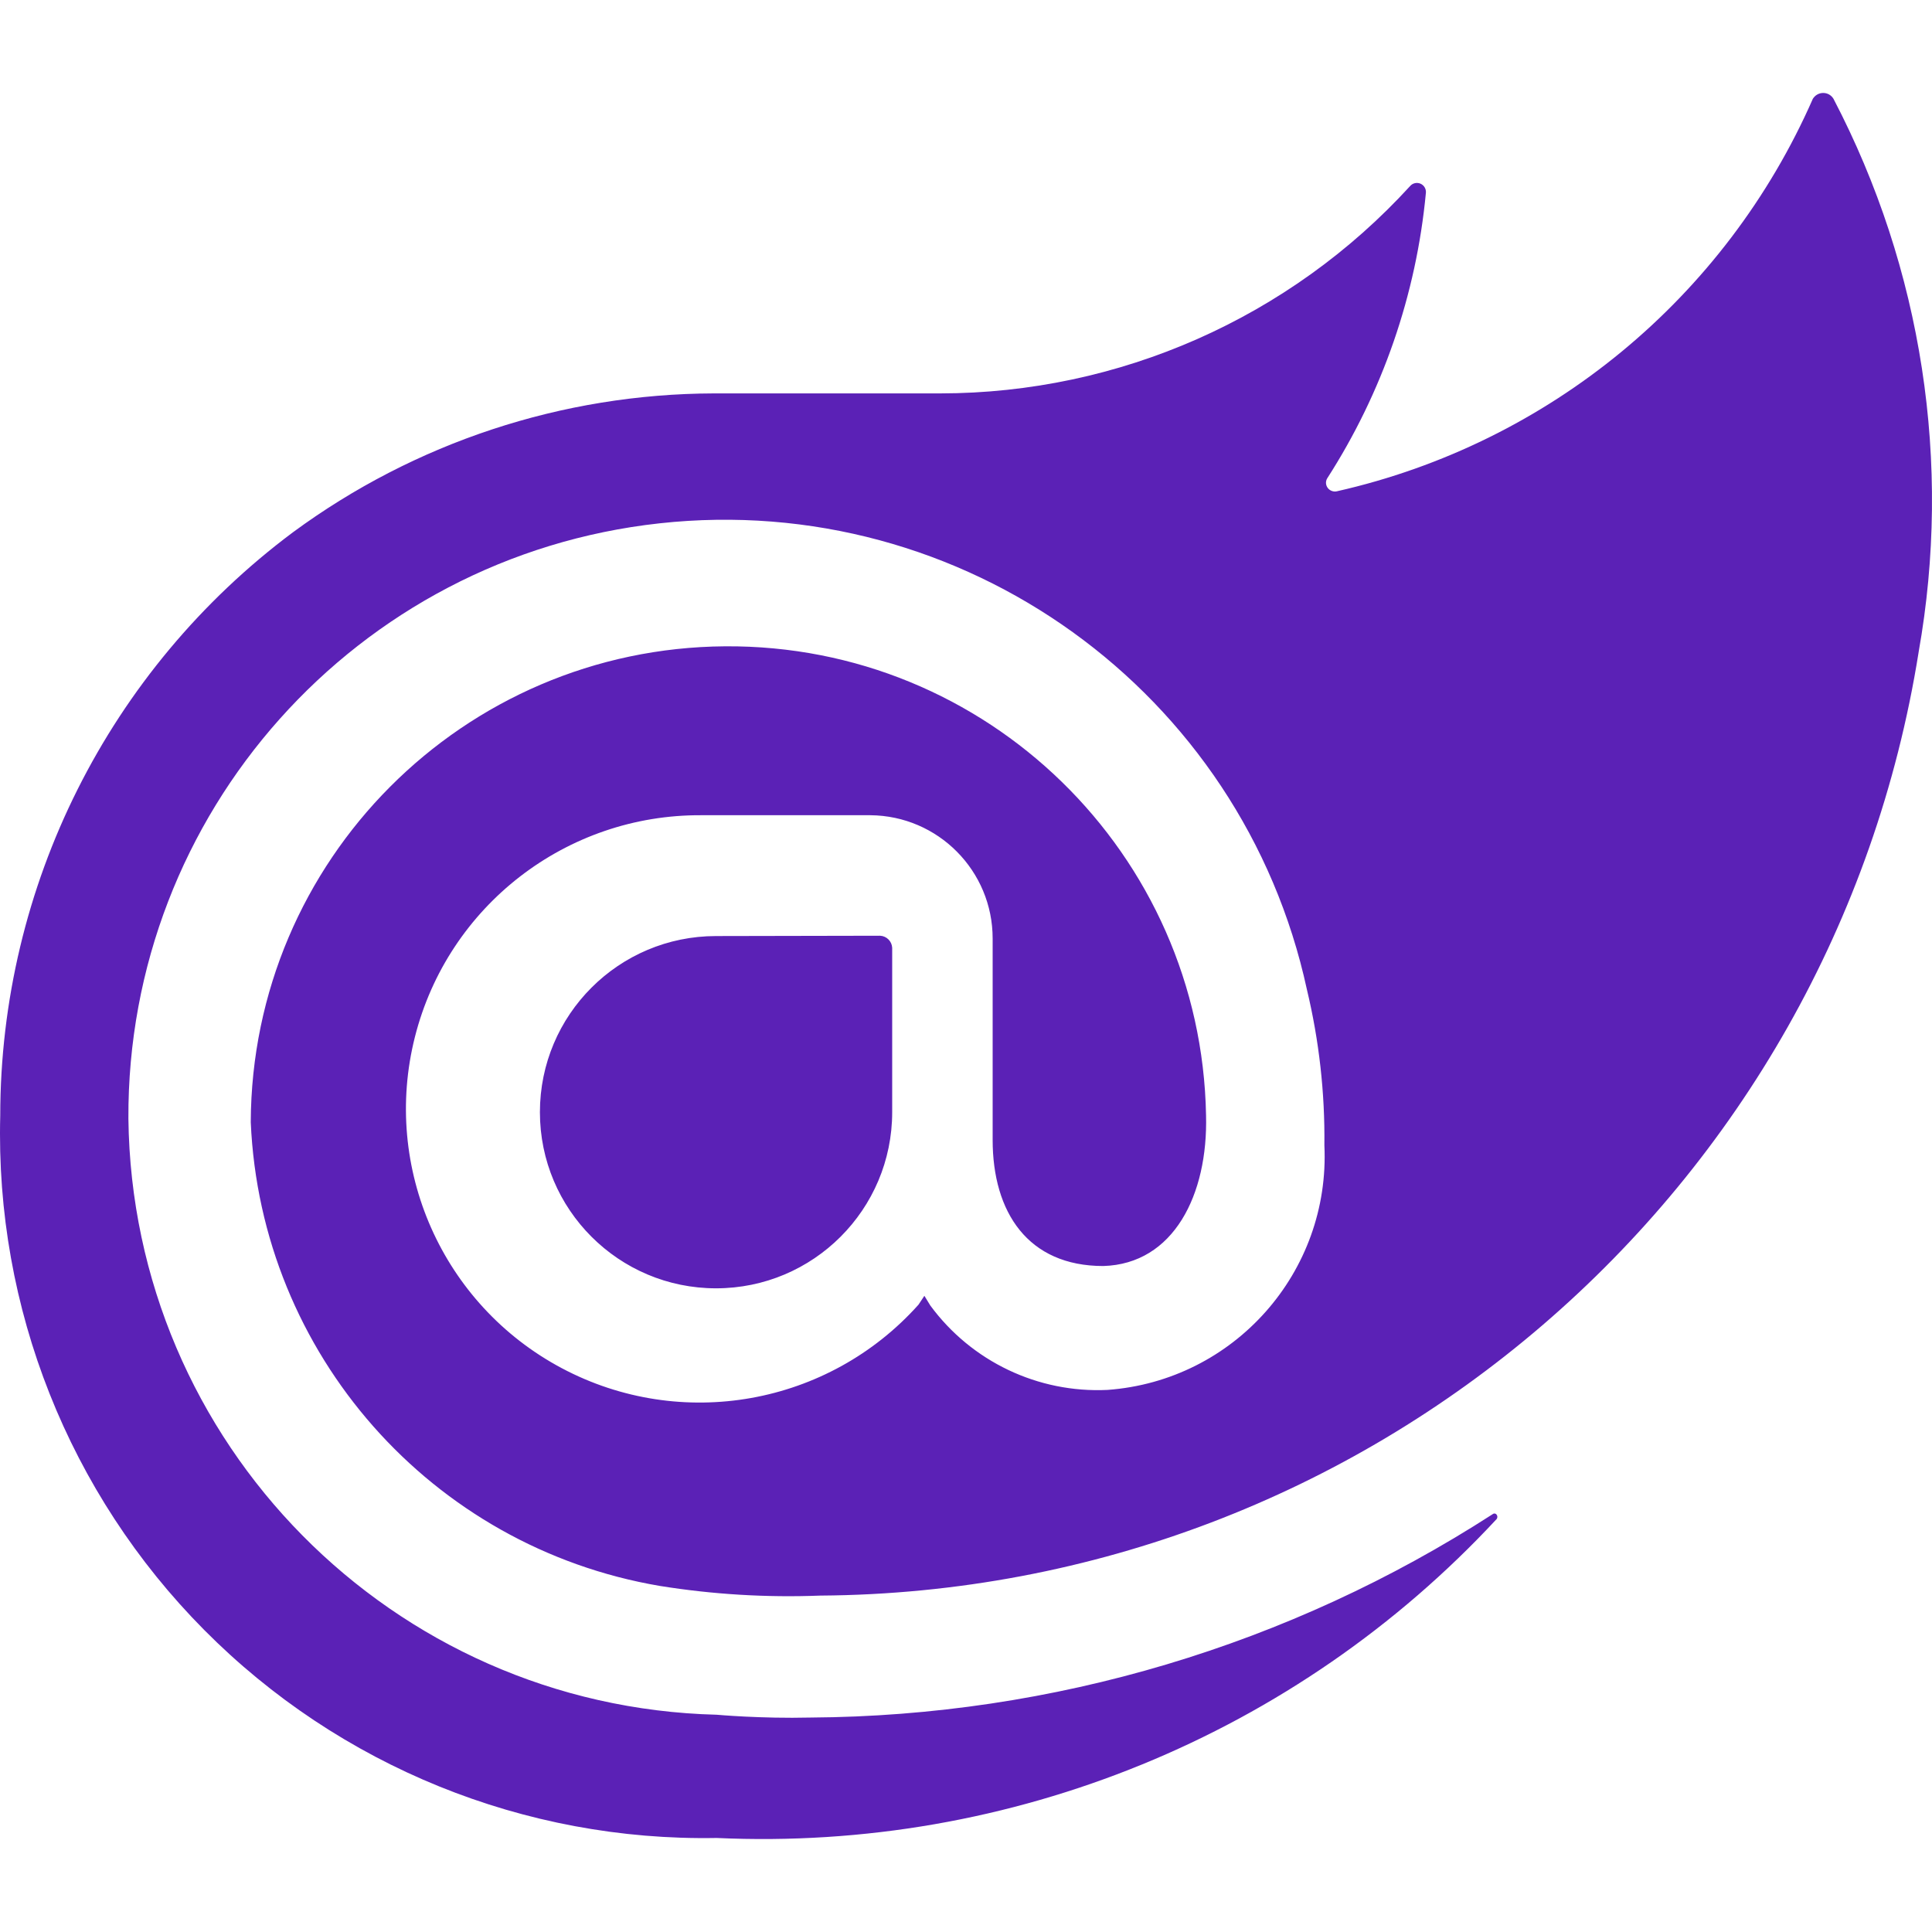
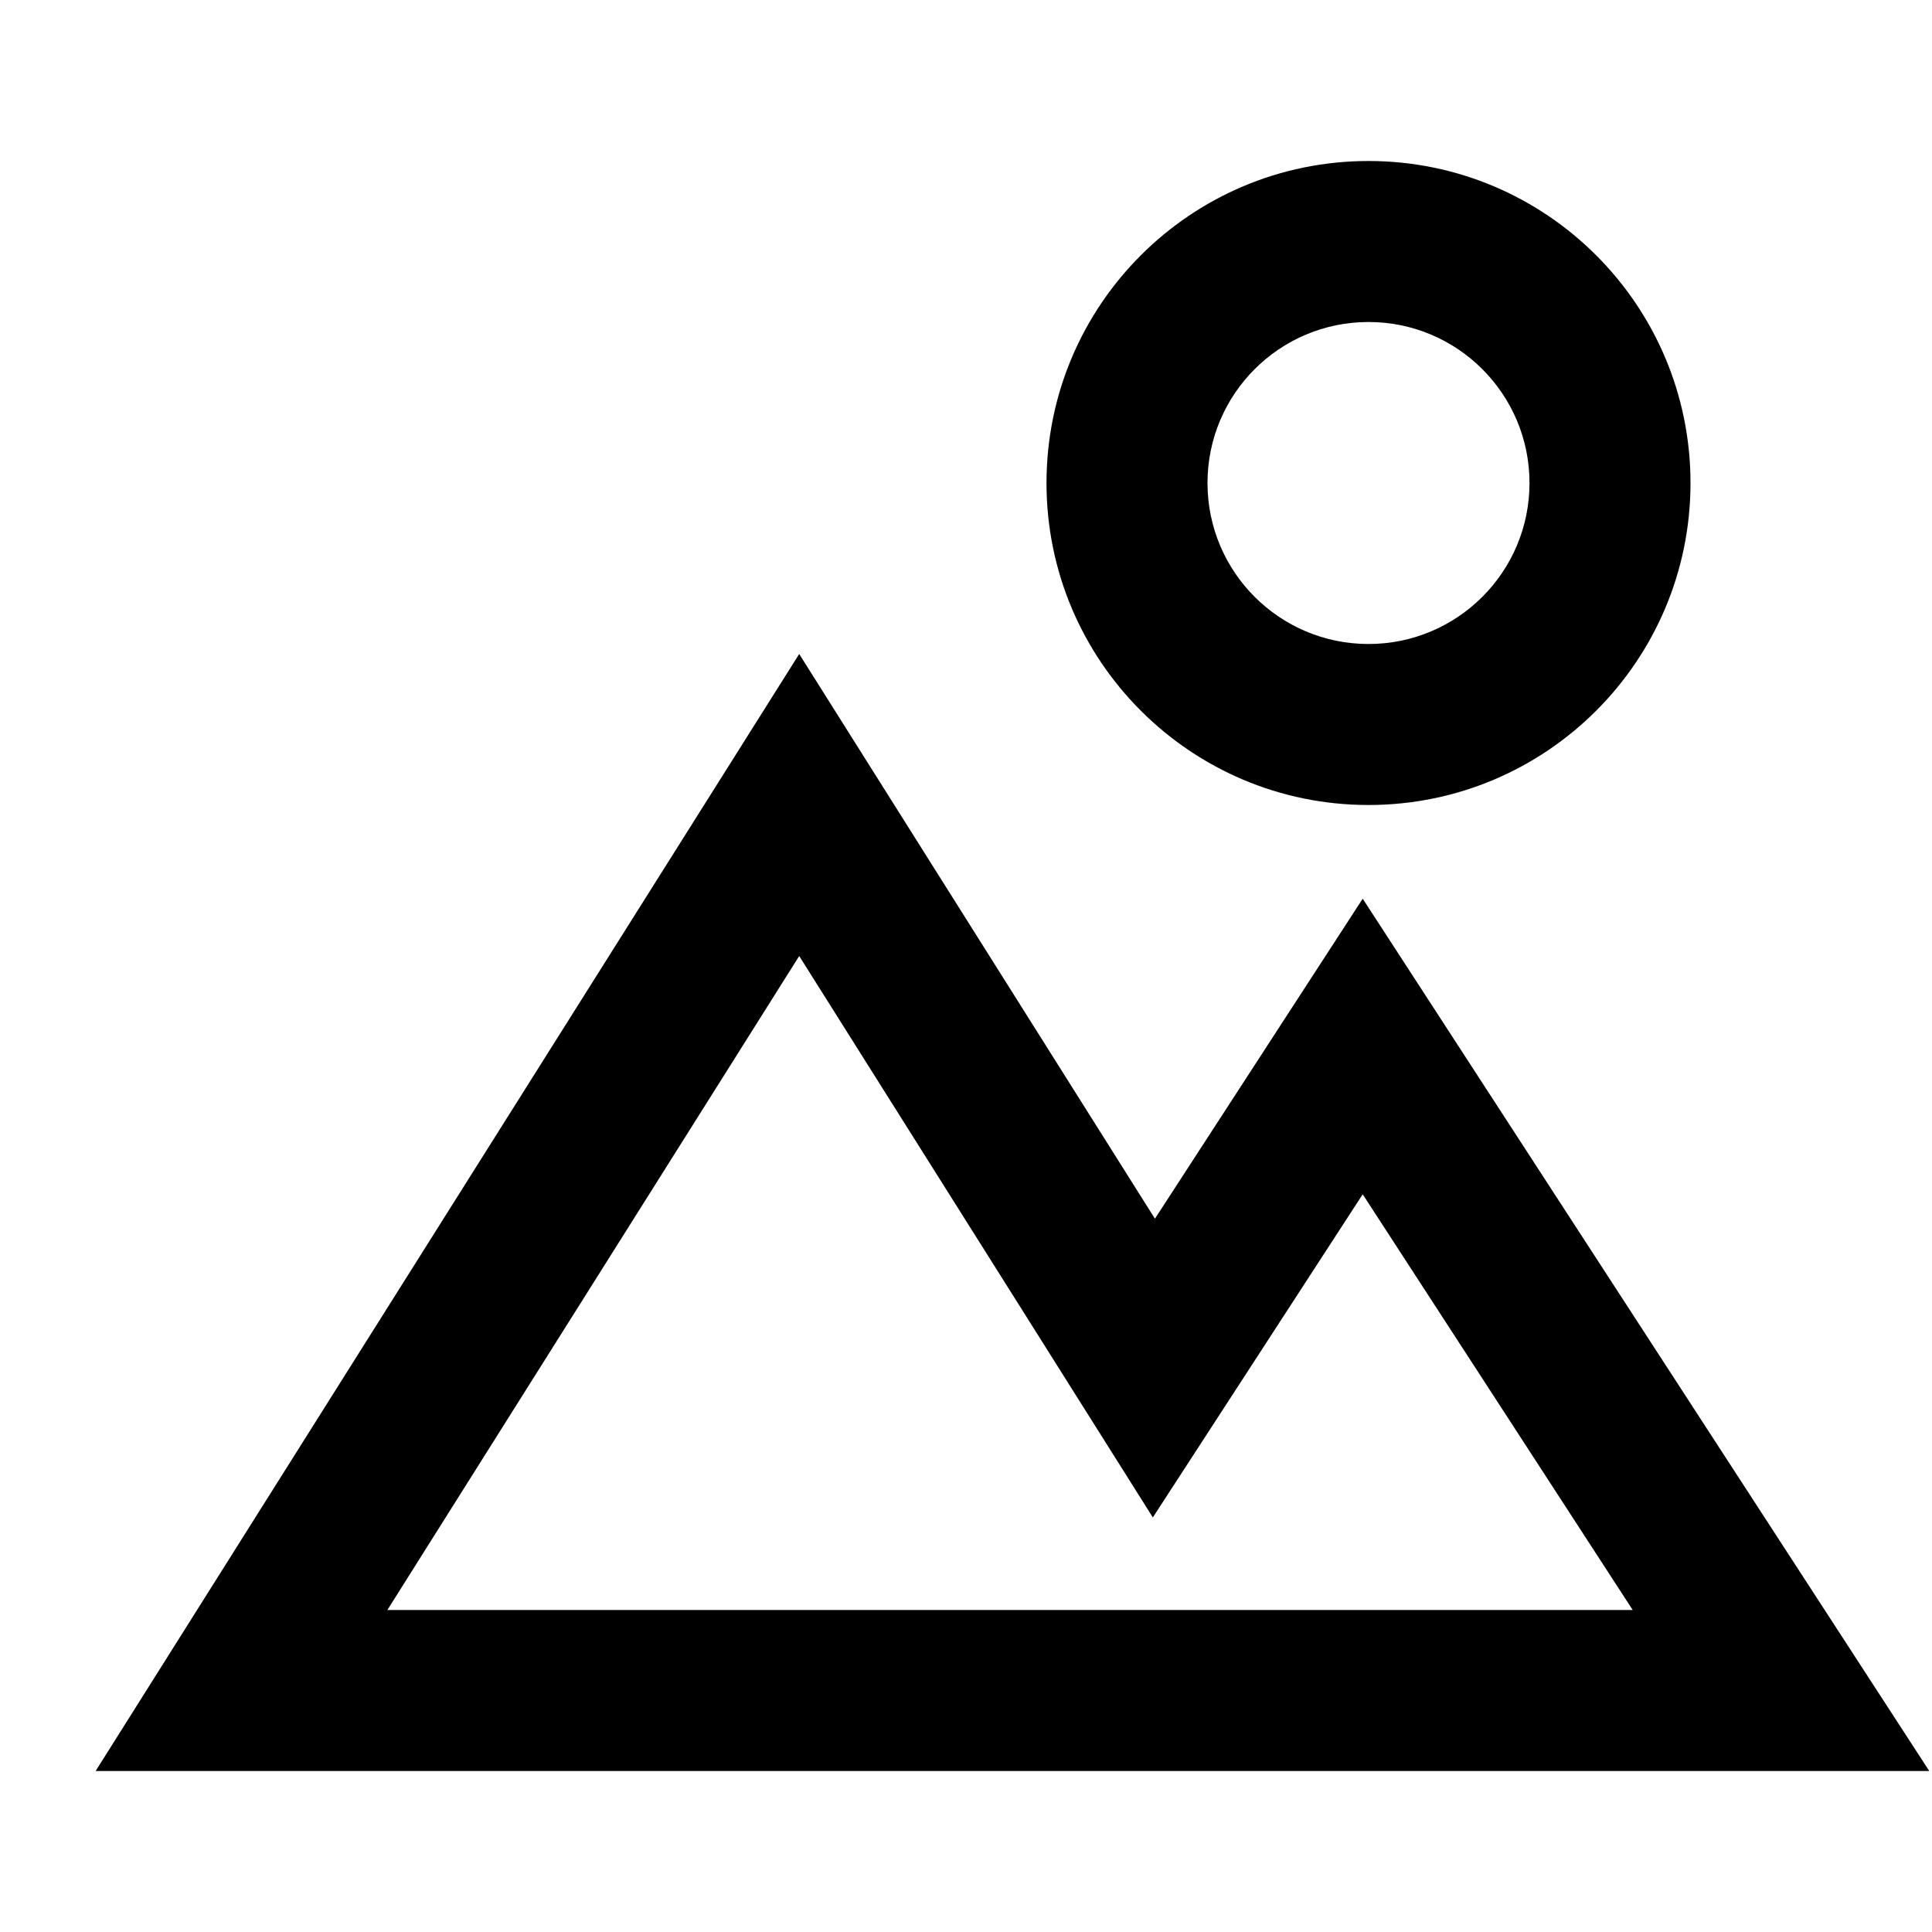
- <svg xmlns="http://www.w3.org/2000/svg" style="color:rgb(91, 33, 182)" aria-hidden="true" role="img" width="1em" height="1em" preserveAspectRatio="xMidYMid meet" viewBox="0 0 24 24">
-   <path d="M23.834 8.101a13.912 13.912 0 0 1-13.643 11.72a10.105 10.105 0 0 1-1.994-.12a6.111 6.111 0 0 1-5.082-5.761a5.934 5.934 0 0 1 11.867-.084c.025.983-.401 1.846-1.277 1.871c-.936 0-1.374-.668-1.374-1.567v-2.5a1.531 1.531 0 0 0-1.52-1.533H8.715a3.648 3.648 0 1 0 2.695 6.08l.073-.11l.074.121a2.58 2.58 0 0 0 2.2 1.048a2.909 2.909 0 0 0 2.695-3.04a7.912 7.912 0 0 0-.217-1.933a7.404 7.404 0 0 0-14.64 1.603a7.497 7.497 0 0 0 7.308 7.405s.549.05 1.167.035a15.803 15.803 0 0 0 8.475-2.528c.036-.025.072.025.048.061a12.44 12.44 0 0 1-9.69 3.963a8.744 8.744 0 0 1-8.9-8.972a9.049 9.049 0 0 1 3.635-7.247a8.863 8.863 0 0 1 5.229-1.726h2.813a7.915 7.915 0 0 0 5.839-2.578a.11.11 0 0 1 .059-.034a.112.112 0 0 1 .12.053a.113.113 0 0 1 .015.067a7.934 7.934 0 0 1-1.227 3.549a.107.107 0 0 0-.014.06a.11.11 0 0 0 .073.095a.109.109 0 0 0 .062.004a8.505 8.505 0 0 0 5.913-4.876a.155.155 0 0 1 .055-.053a.15.15 0 0 1 .147 0a.153.153 0 0 1 .054.053A10.779 10.779 0 0 1 23.834 8.1zM8.895 11.628a2.188 2.188 0 1 0 2.188 2.188v-2.042a.158.158 0 0 0-.15-.15z" fill="currentColor" />
+ <svg xmlns="http://www.w3.org/2000/svg" width="24" height="24" viewBox="0 0 24 24">
+   <path fill="currentColor" d="M17 4a2 2 0 1 0 0 4a2 2 0 0 0 0-4m-4 2a4 4 0 1 1 8 0a4 4 0 0 1-8 0M9.928 8.124l4.419 7.015l2.581-3.975L23.966 22H1.188zm0 3.752L4.812 20h15.47l-3.354-5.164l-2.607 4.014z" />
</svg>
